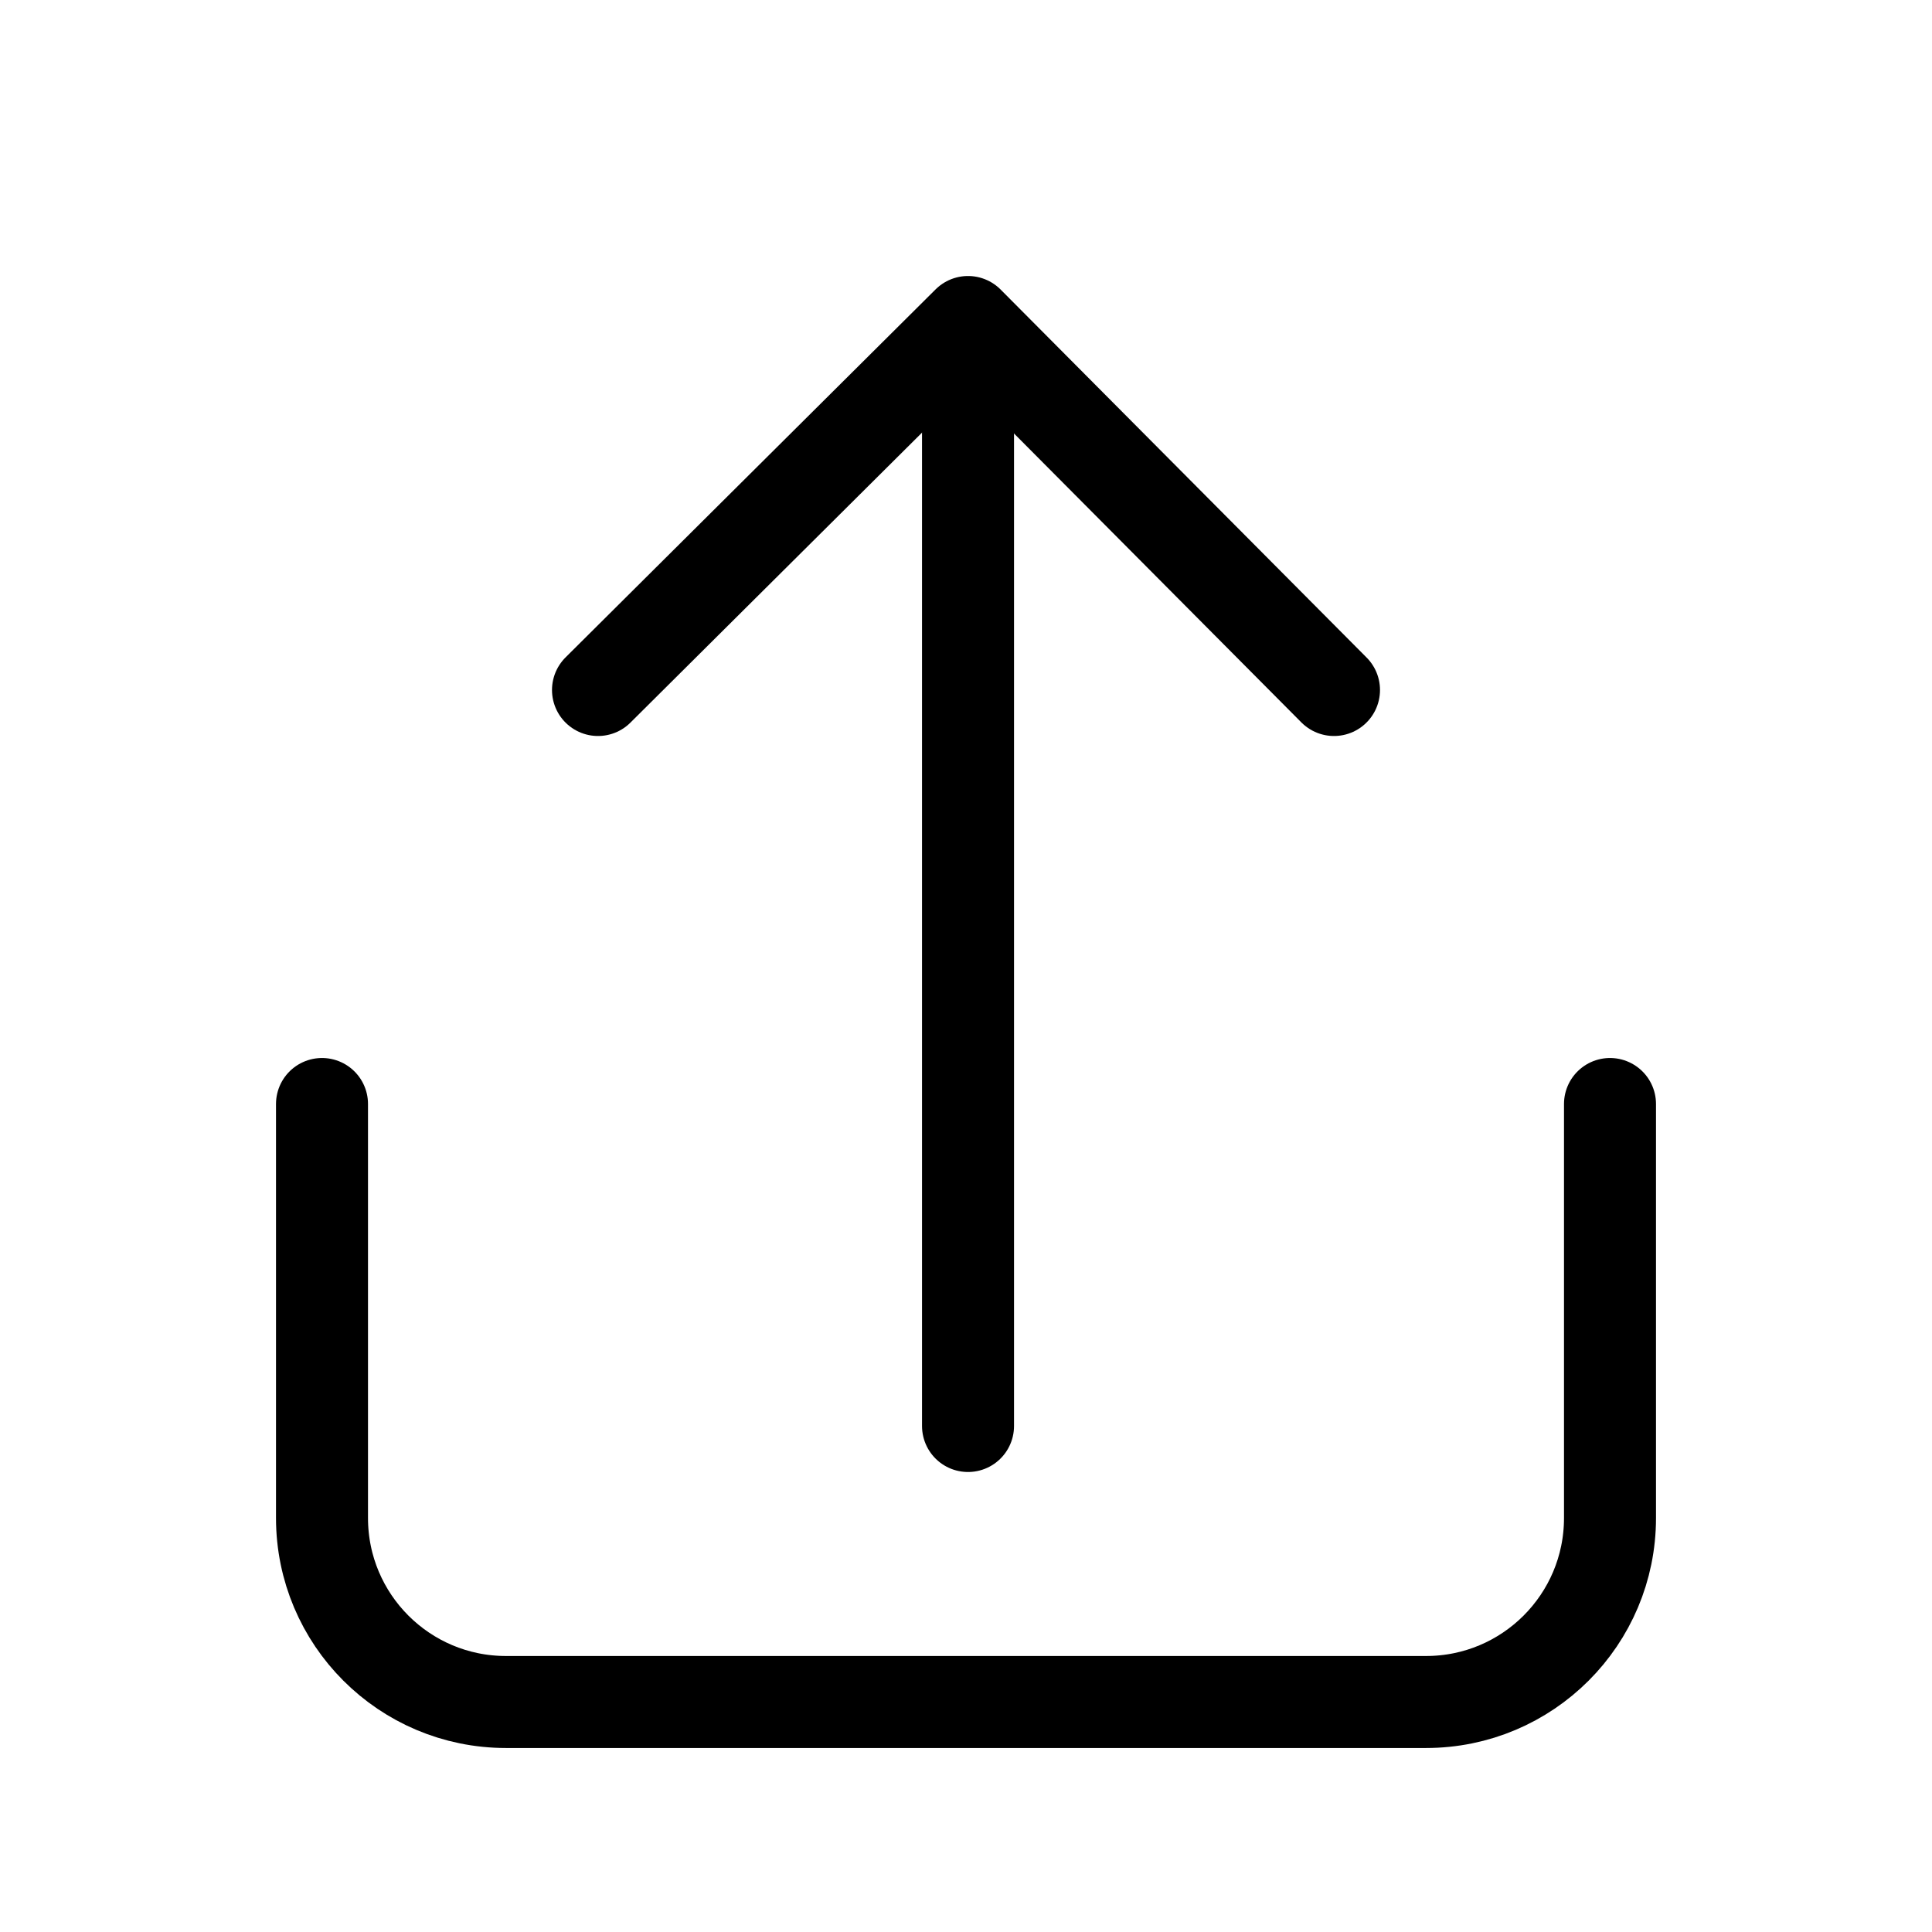
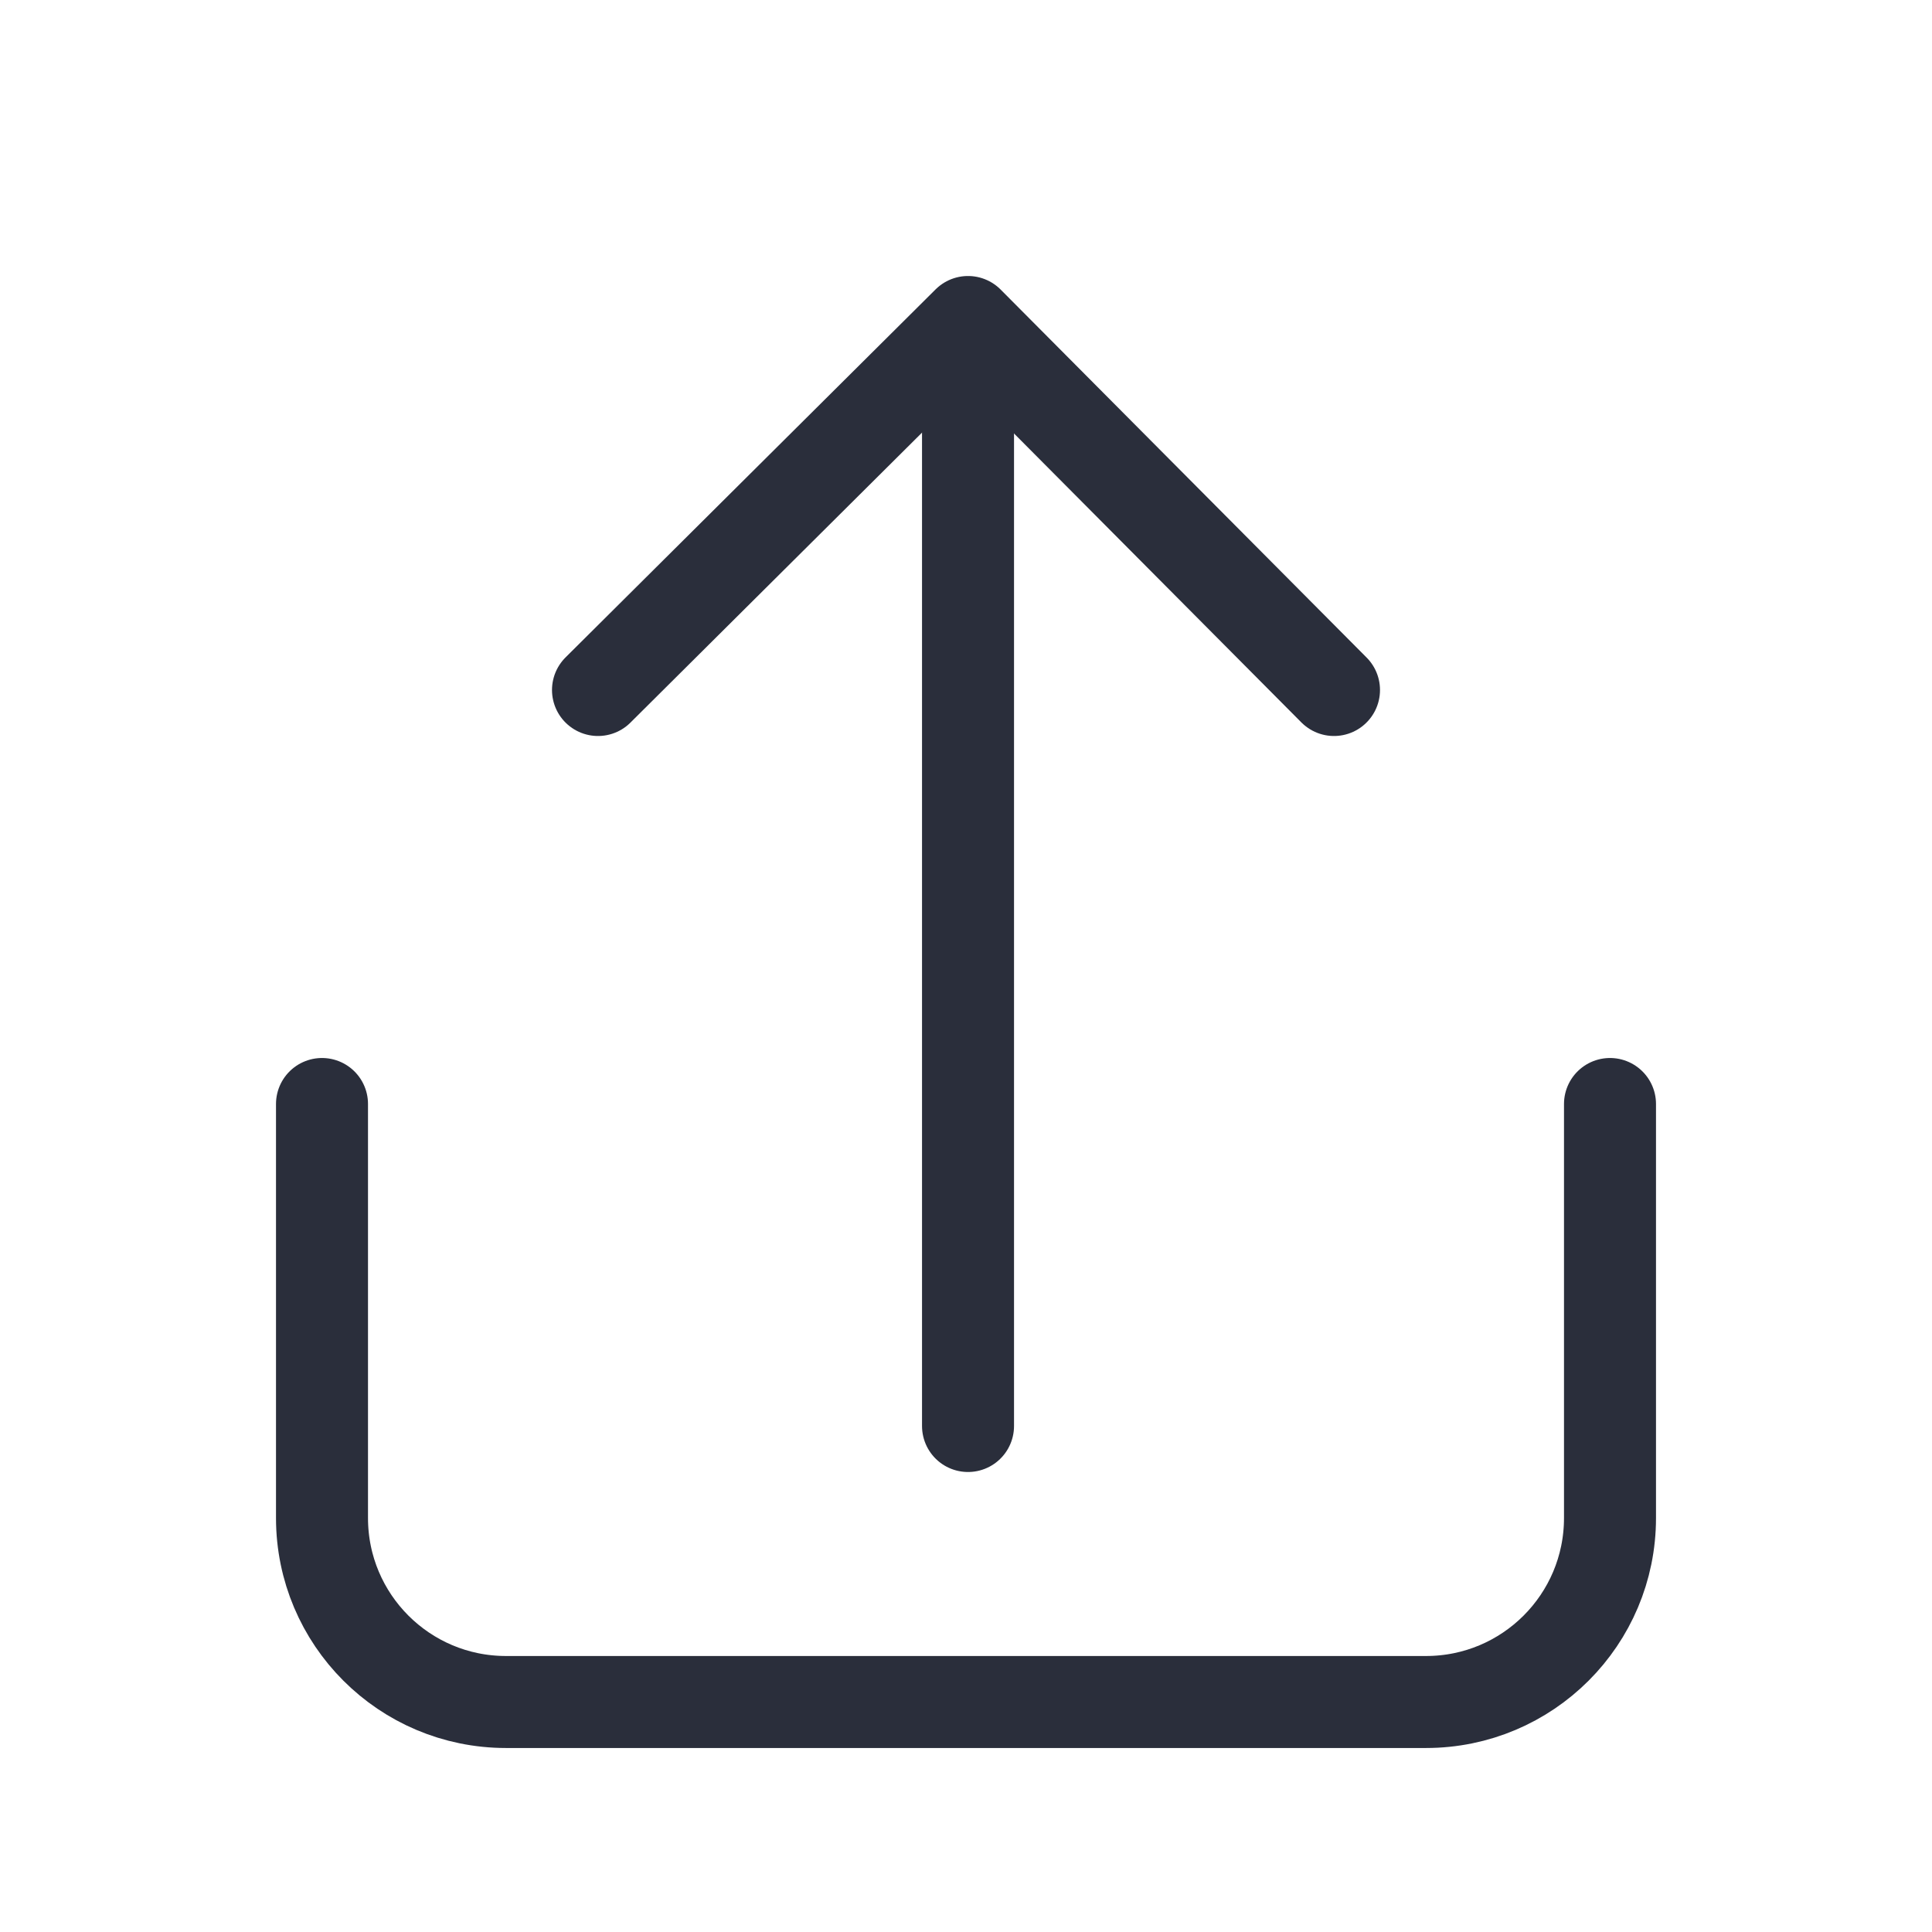
<svg xmlns="http://www.w3.org/2000/svg" height="21" viewBox="0 0 21 21" width="21">
-   <g fill="none" fill-rule="evenodd" stroke="currentColor" stroke-linecap="round" stroke-linejoin="round" transform="translate(3 3)">
+   <g fill="none" fill-rule="evenodd" stroke="#2a2e3b" stroke-linecap="round" stroke-linejoin="round" transform="translate(3 3)">
    <path d="m11.5 4.5-3.978-4-4.022 4" />
    <path d="m7.522.521v11.979" />
    <path d="m.5 9v4.5c0 1.105.895 2 2 2h10c1.105 0 2-.895 2-2v-4.5" />
  </g>
</svg>
